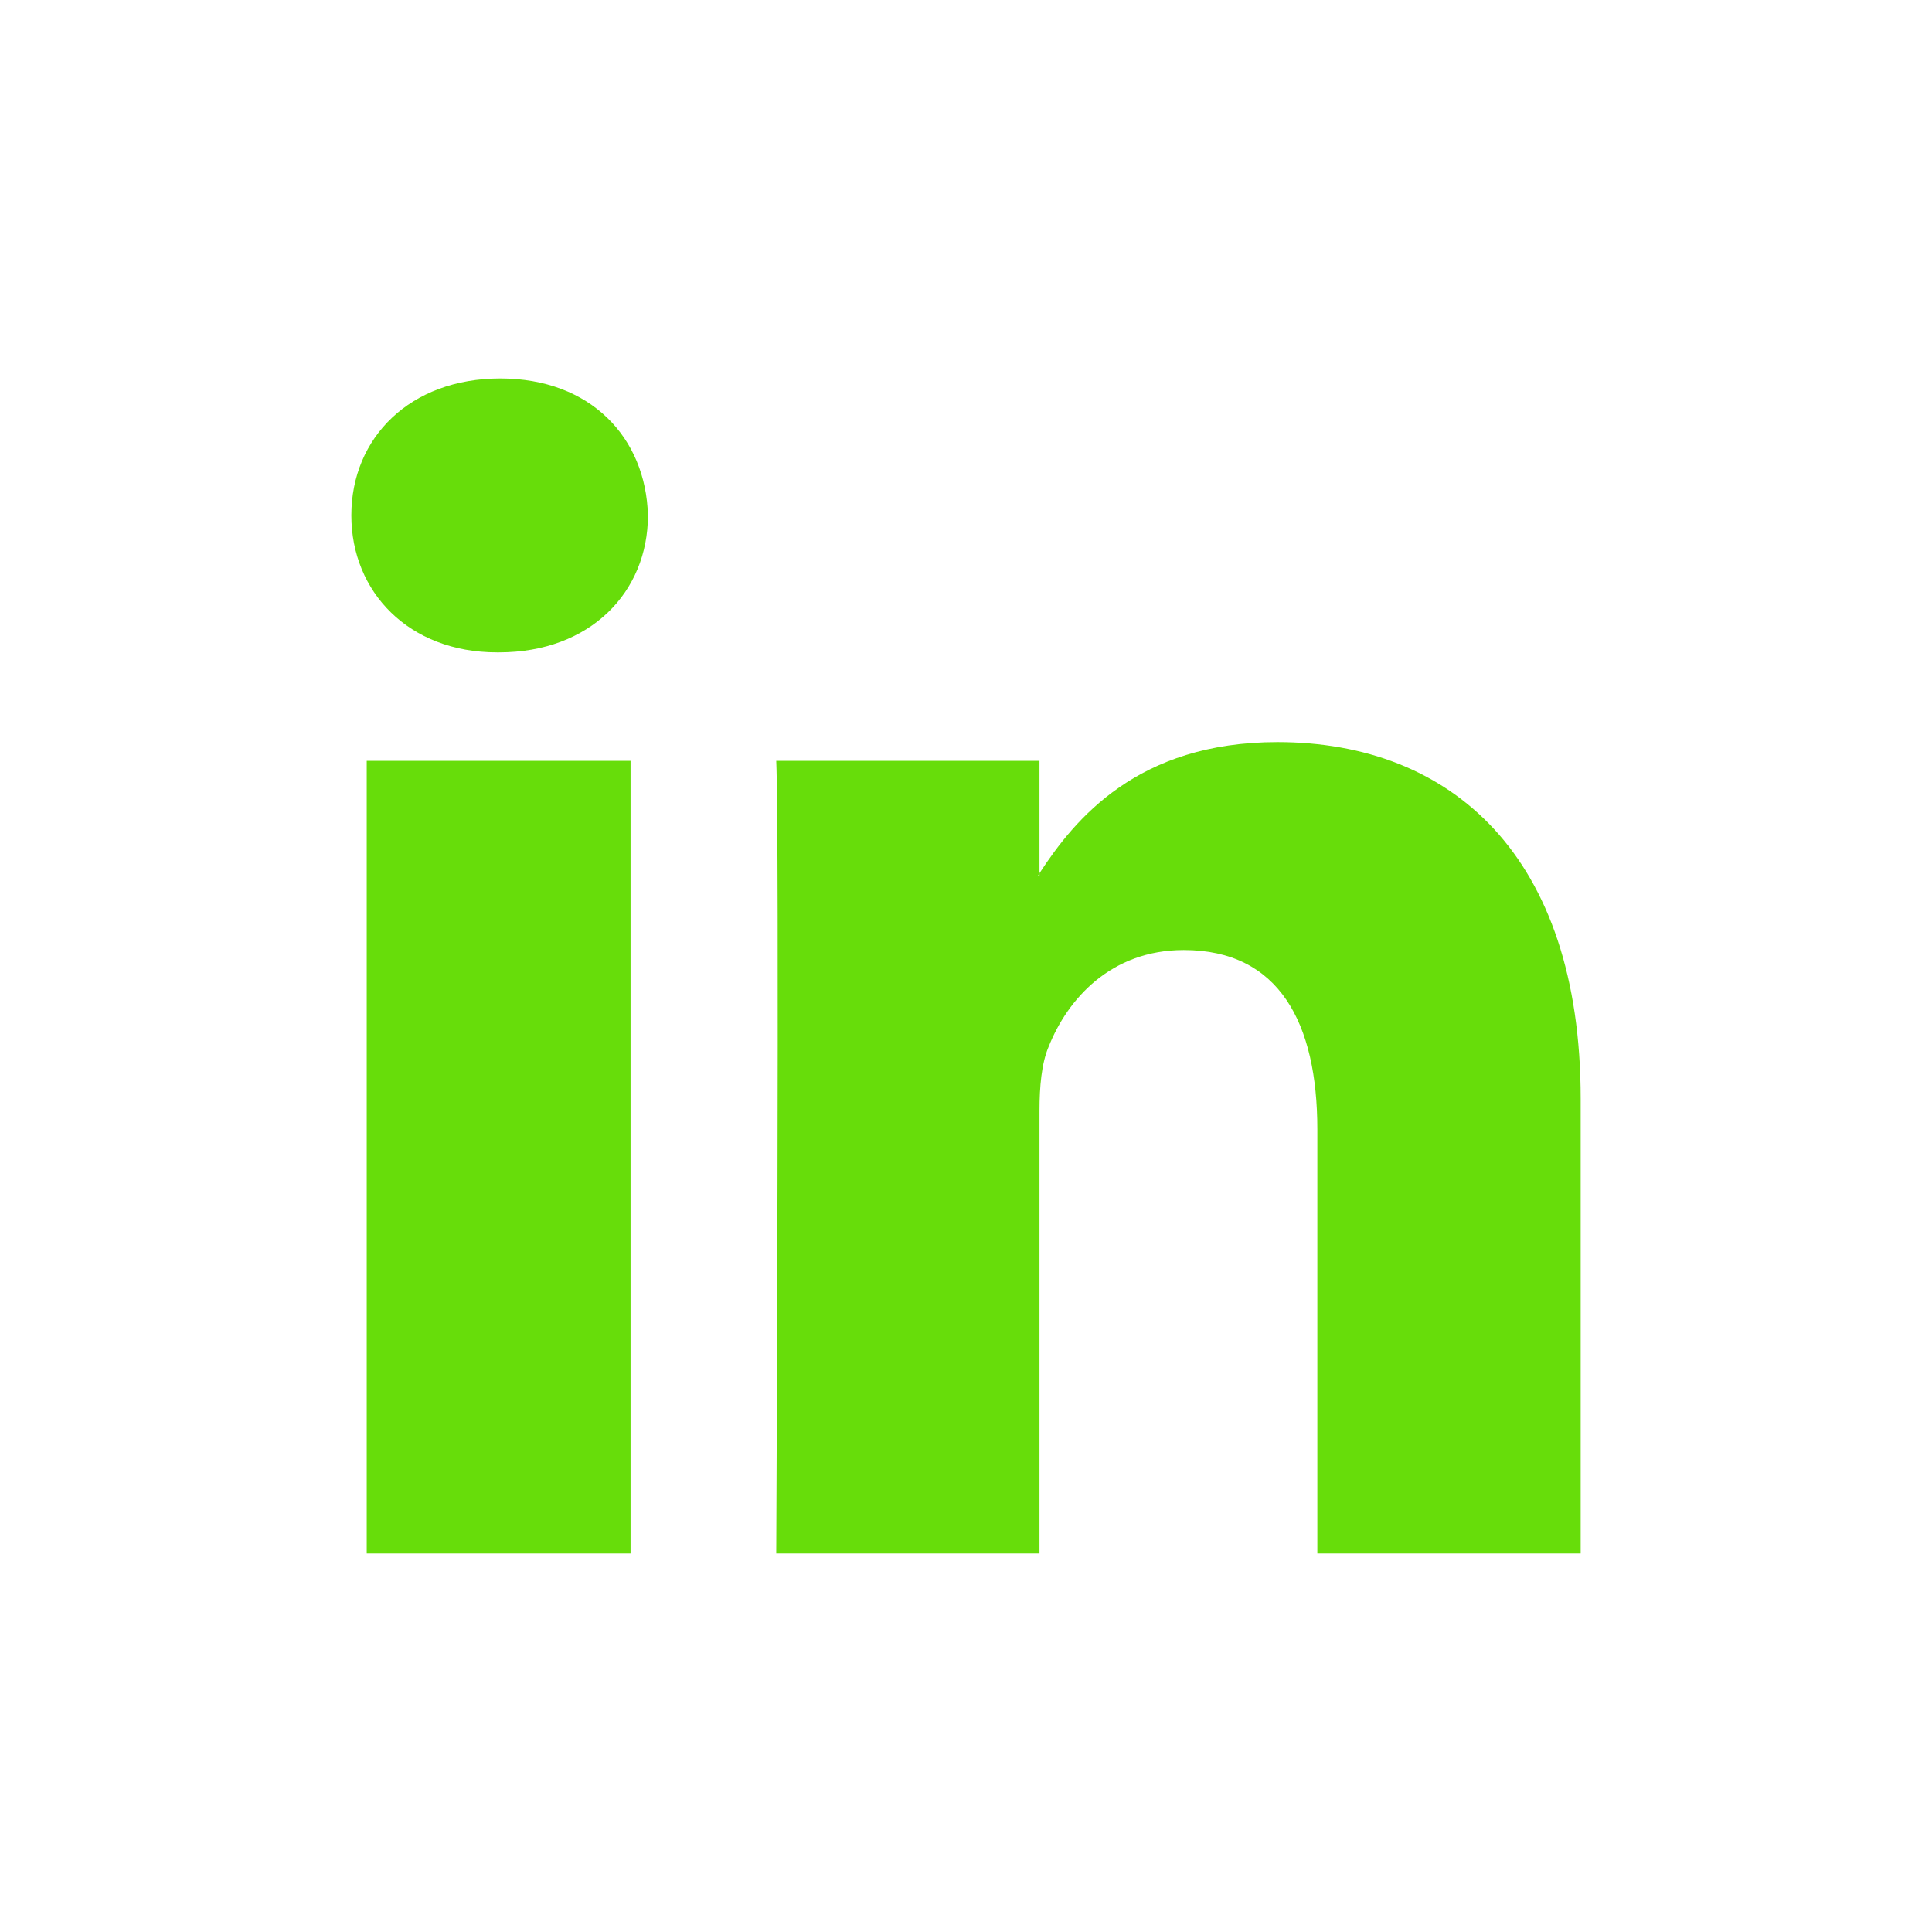
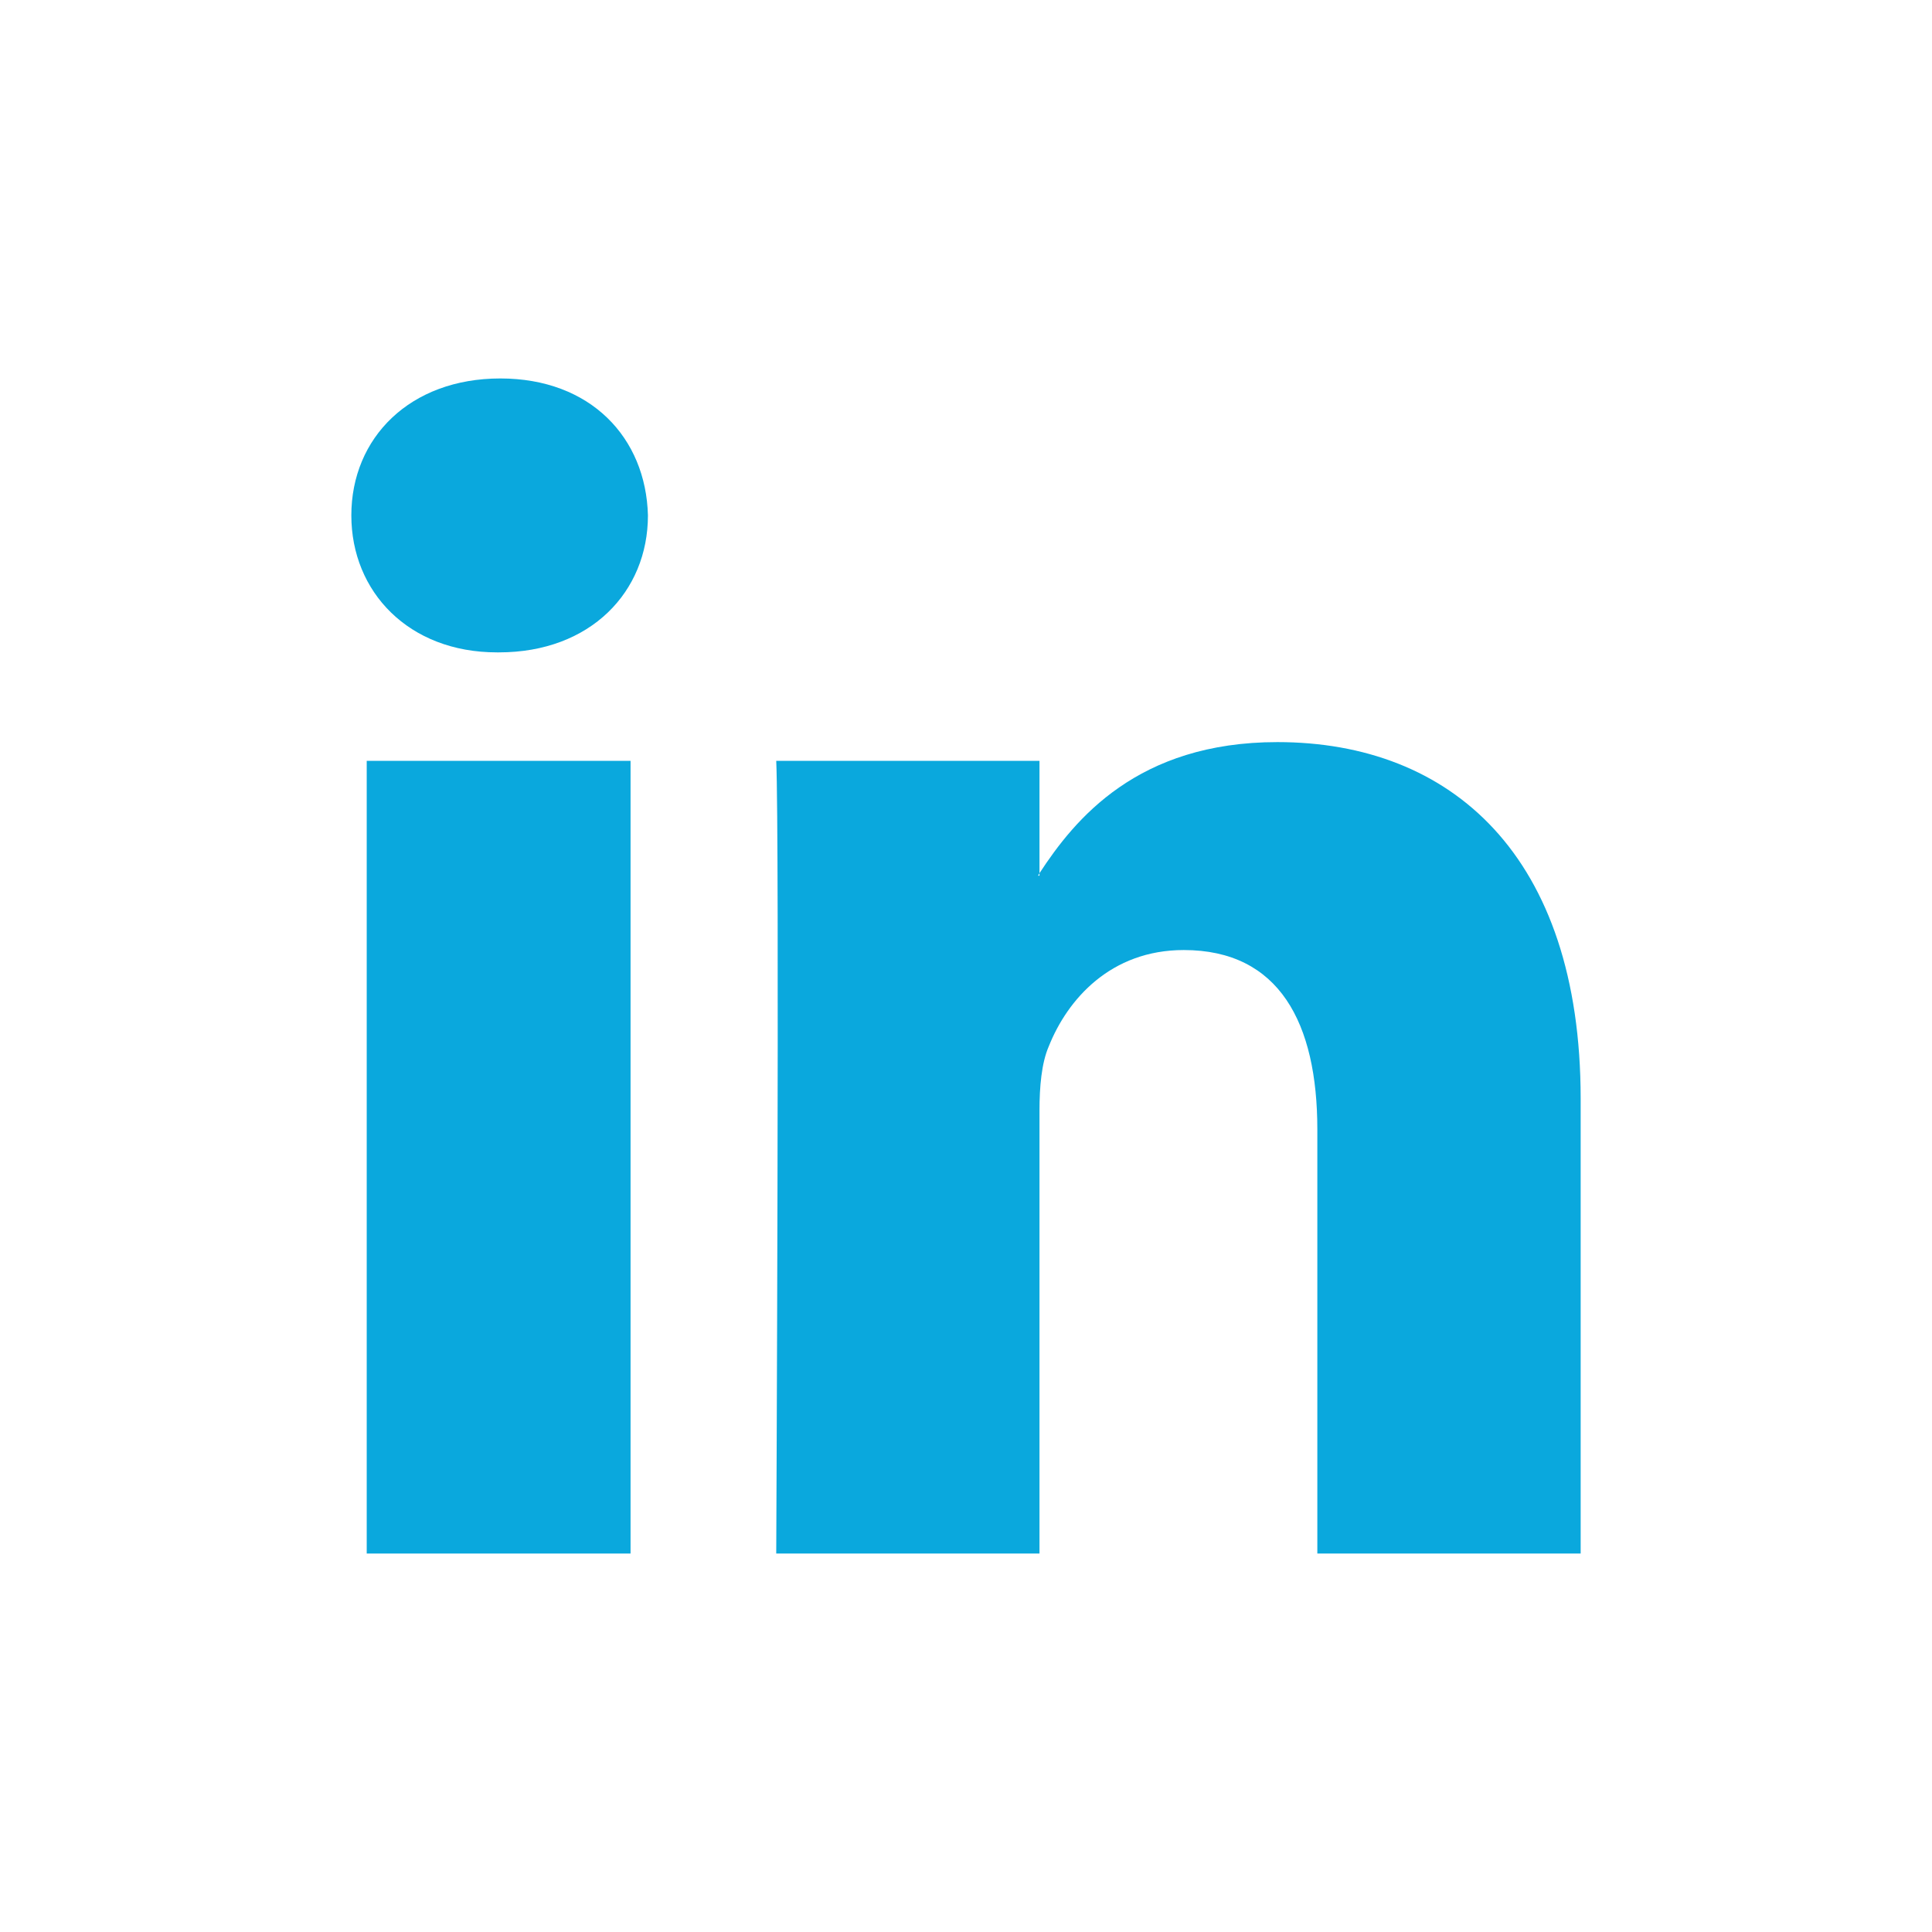
<svg xmlns="http://www.w3.org/2000/svg" width="27px" height="27px" viewBox="0 0 27 27" version="1.1">
  <g id="surface1">
-     <path style=" stroke:none;fill-rule:nonzero;fill:rgb(40.392%,86.667%,3.922%);fill-opacity:1;" d="M 6.945 9.117 L 6.973 9.117 C 8.254 9.117 9.055 8.27 9.055 7.203 C 9.027 6.117 8.254 5.289 6.992 5.289 C 5.73 5.289 4.91 6.117 4.91 7.203 C 4.91 8.27 5.711 9.117 6.945 9.117 Z M 6.945 9.117 " />
-     <path style=" stroke:none;fill-rule:nonzero;fill:rgb(40.392%,86.667%,3.922%);fill-opacity:1;" d="M 14.527 21.711 L 14.527 15.52 C 14.527 15.191 14.555 14.859 14.656 14.625 C 14.918 13.965 15.523 13.277 16.543 13.277 C 17.879 13.277 18.41 14.297 18.41 15.785 L 18.41 21.711 L 22.09 21.711 L 22.09 15.355 C 22.09 11.953 20.277 10.371 17.852 10.371 C 15.895 10.371 15.02 11.449 14.527 12.203 L 14.527 12.238 L 14.508 12.238 C 14.512 12.223 14.523 12.215 14.527 12.203 L 14.527 10.633 L 10.848 10.633 C 10.895 11.672 10.848 21.711 10.848 21.711 Z M 14.527 21.711 " />
-     <path style=" stroke:none;fill-rule:nonzero;fill:rgb(40.392%,86.667%,3.922%);fill-opacity:1;" d="M 5.125 10.633 L 8.812 10.633 L 8.812 21.711 L 5.125 21.711 Z M 5.125 10.633 " />
+     <path style=" stroke:none;fill-rule:nonzero;fill:rgb(10, 168, 221);fill-opacity:1;" d="M 6.945 9.117 L 6.973 9.117 C 8.254 9.117 9.055 8.27 9.055 7.203 C 9.027 6.117 8.254 5.289 6.992 5.289 C 5.73 5.289 4.91 6.117 4.91 7.203 C 4.91 8.27 5.711 9.117 6.945 9.117 Z M 6.945 9.117 " />
+     <path style=" stroke:none;fill-rule:nonzero;fill:rgb(10, 168, 221);fill-opacity:1;" d="M 14.527 21.711 L 14.527 15.52 C 14.527 15.191 14.555 14.859 14.656 14.625 C 14.918 13.965 15.523 13.277 16.543 13.277 C 17.879 13.277 18.41 14.297 18.41 15.785 L 18.41 21.711 L 22.09 21.711 L 22.09 15.355 C 22.09 11.953 20.277 10.371 17.852 10.371 C 15.895 10.371 15.02 11.449 14.527 12.203 L 14.527 12.238 L 14.508 12.238 C 14.512 12.223 14.523 12.215 14.527 12.203 L 14.527 10.633 L 10.848 10.633 C 10.895 11.672 10.848 21.711 10.848 21.711 Z M 14.527 21.711 " />
+     <path style=" stroke:none;fill-rule:nonzero;fill:rgb(10, 168, 221);fill-opacity:1;" d="M 5.125 10.633 L 8.812 10.633 L 8.812 21.711 L 5.125 21.711 Z M 5.125 10.633 " />
  </g>
</svg>
